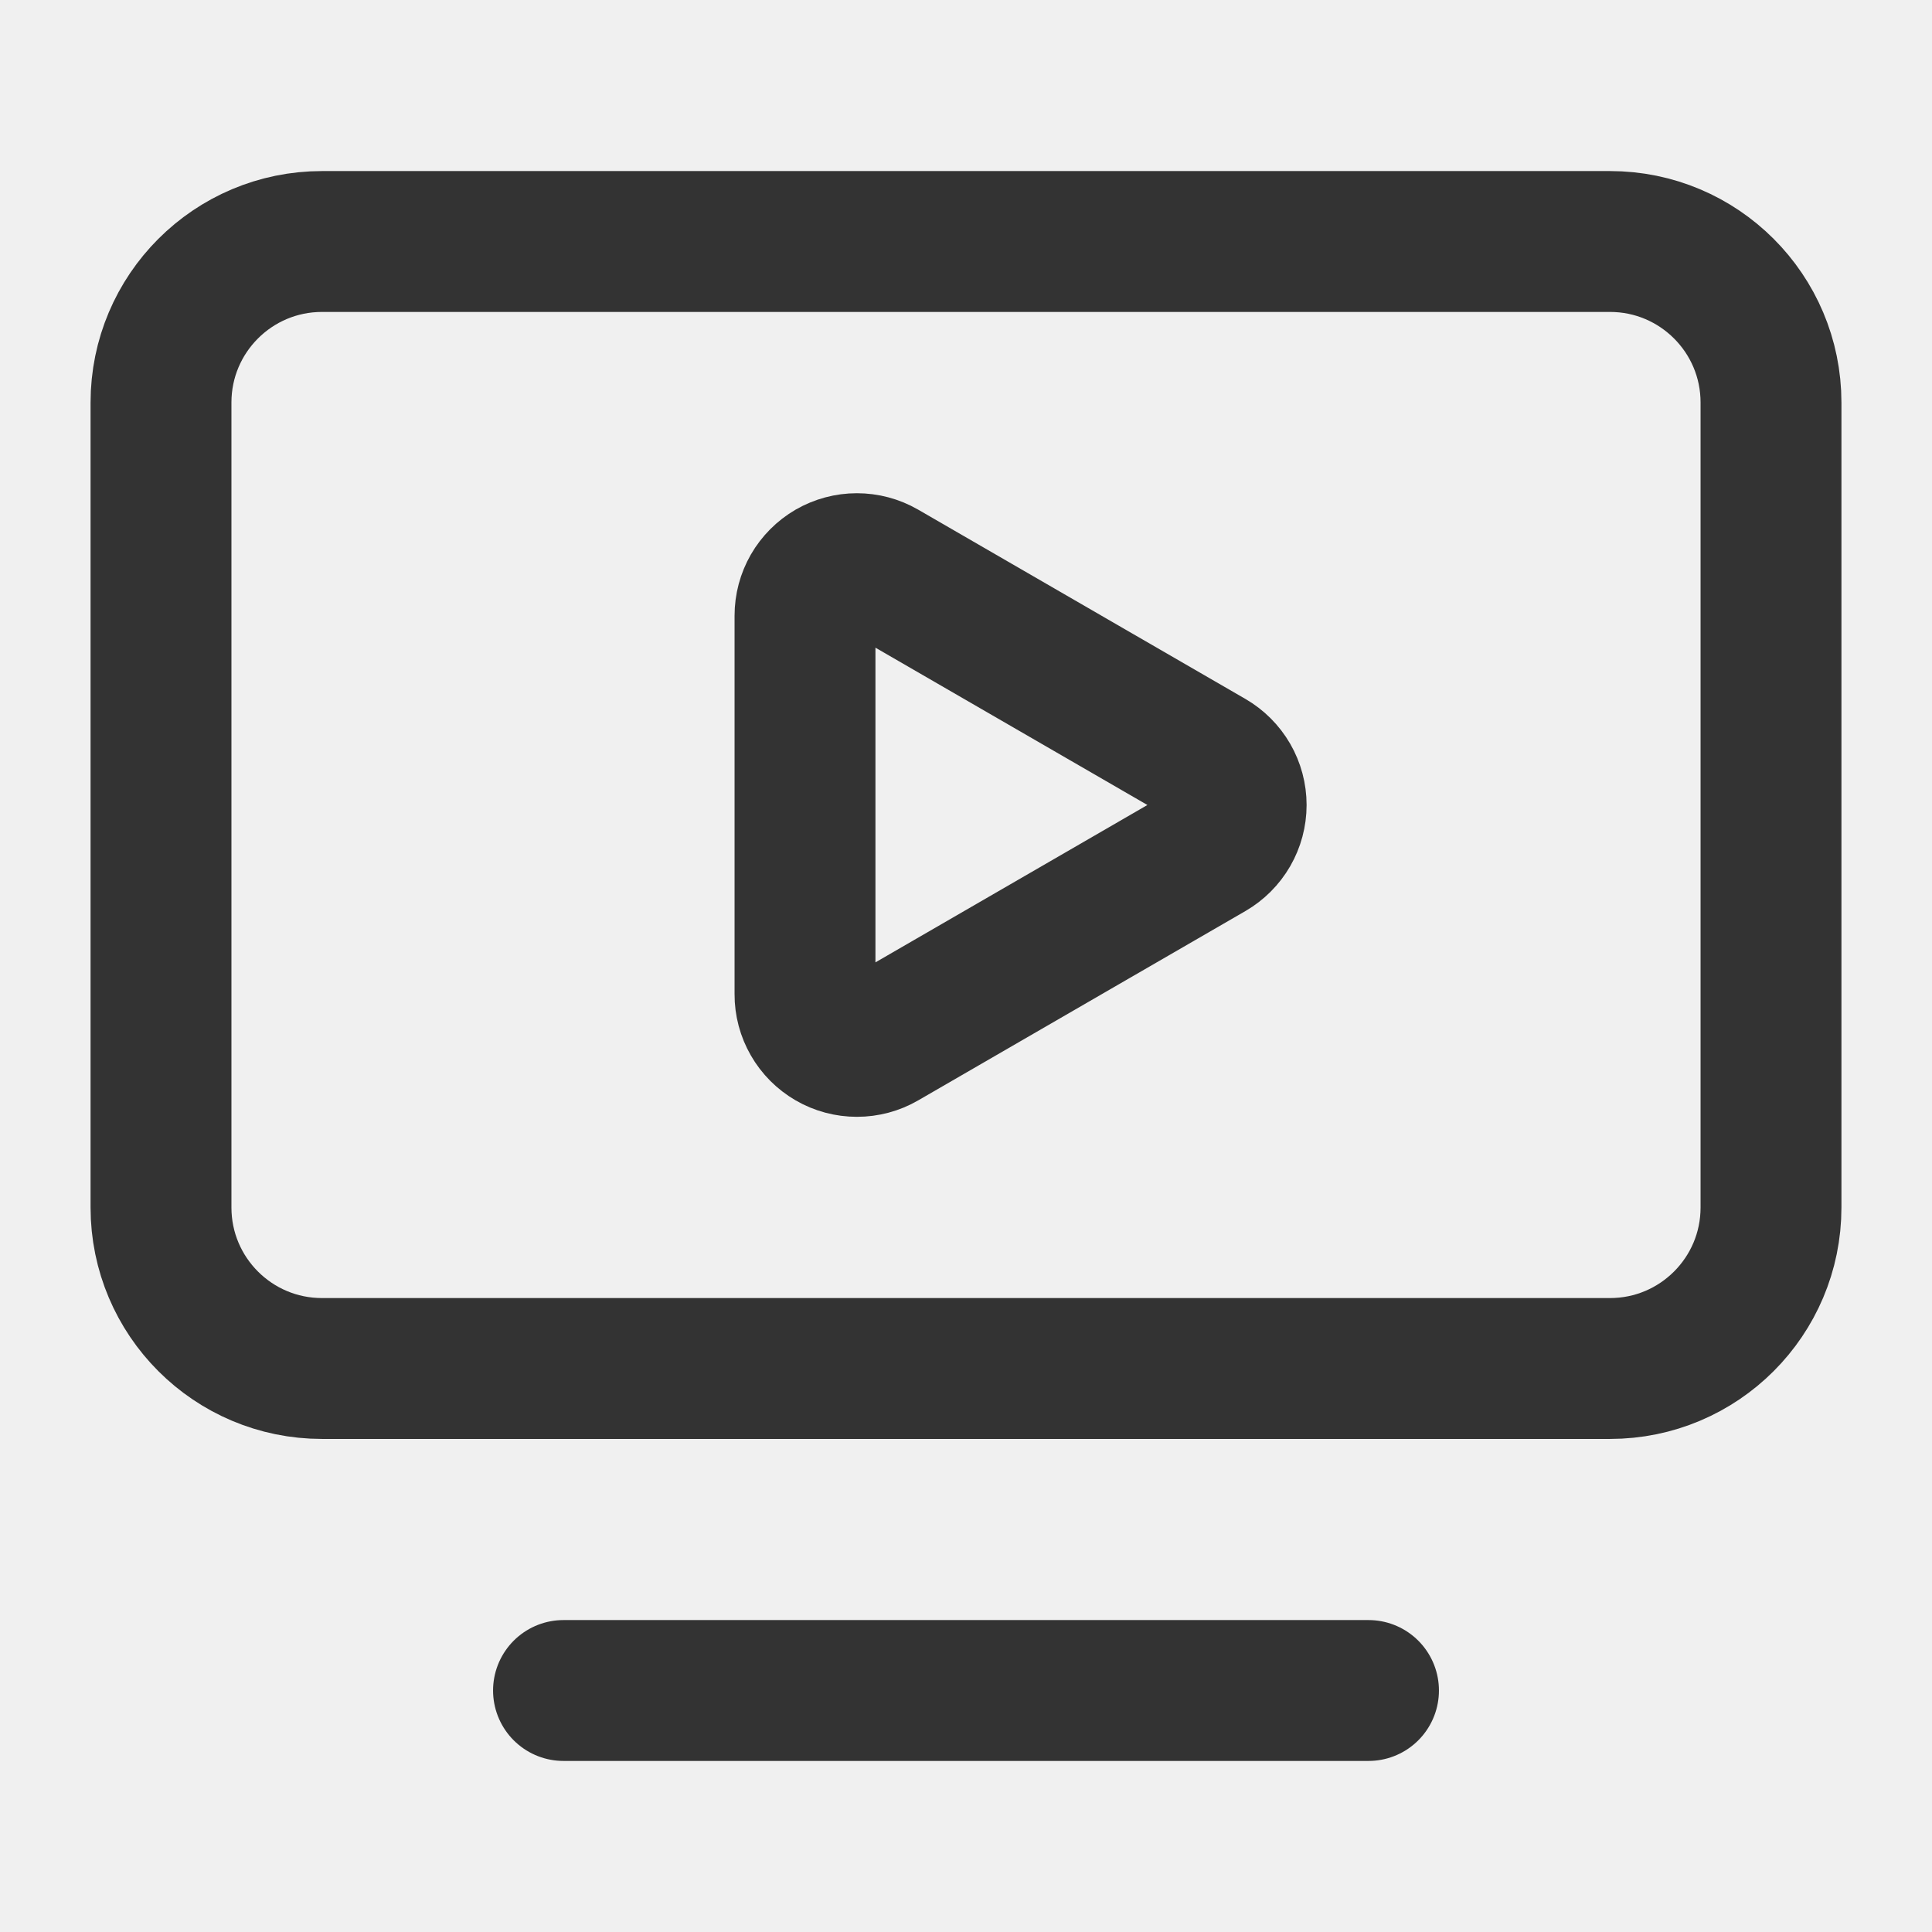
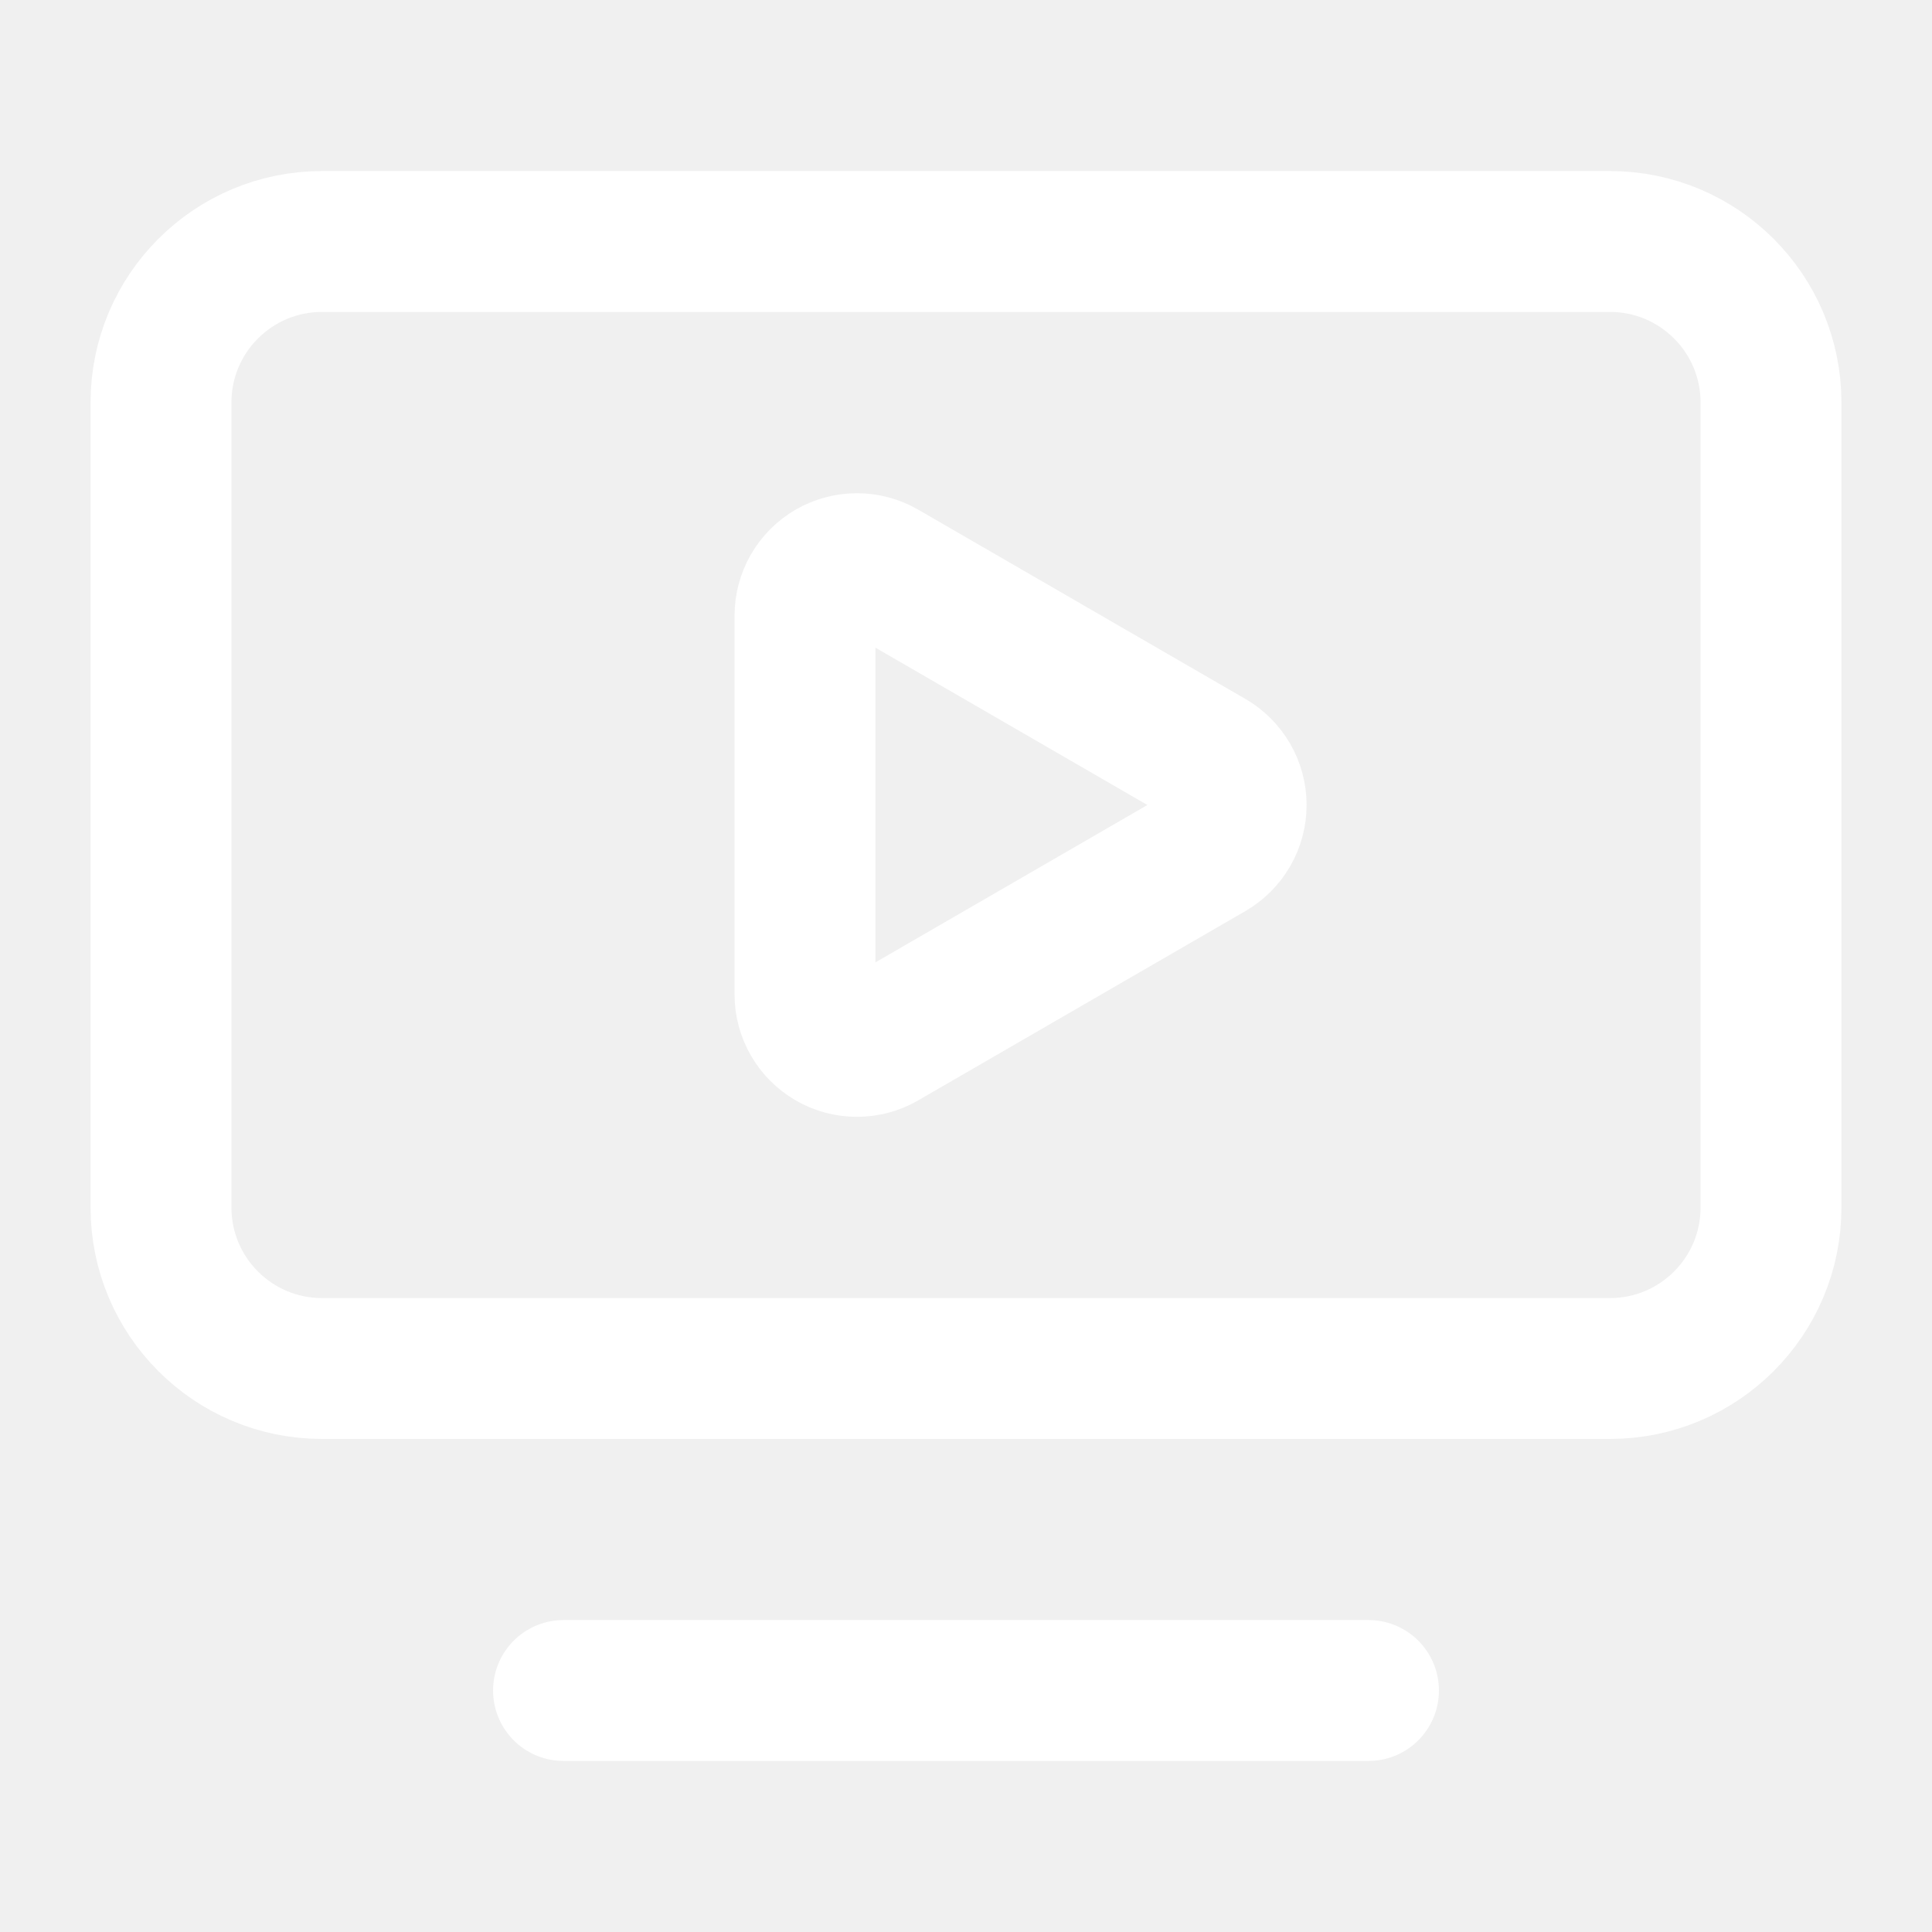
<svg xmlns="http://www.w3.org/2000/svg" width="48" height="48" viewBox="0 0 48 48" fill="none">
-   <path d="M14 42H34M30.066 18.88C30.262 18.994 30.425 19.157 30.539 19.354C30.652 19.55 30.712 19.773 30.712 20C30.712 20.227 30.652 20.45 30.539 20.646C30.425 20.843 30.262 21.006 30.066 21.12L21.936 25.824C21.74 25.938 21.517 25.997 21.29 25.997C21.063 25.997 20.84 25.938 20.644 25.824C20.448 25.71 20.285 25.547 20.172 25.35C20.059 25.154 19.999 24.931 20 24.704V15.296C20 15.069 20.059 14.847 20.172 14.65C20.285 14.454 20.448 14.291 20.643 14.177C20.84 14.064 21.062 14.004 21.289 14.004C21.515 14.004 21.738 14.063 21.934 14.176L30.066 18.88ZM8 6H40C42.209 6 44 7.791 44 10V30C44 32.209 42.209 34 40 34H8C5.791 34 4 32.209 4 30V10C4 7.791 5.791 6 8 6Z" stroke="#333333" stroke-width="3.5" stroke-linecap="round" stroke-linejoin="round" />
+   <path d="M14 42H34M30.066 18.88C30.262 18.994 30.425 19.157 30.539 19.354C30.652 19.55 30.712 19.773 30.712 20C30.712 20.227 30.652 20.45 30.539 20.646C30.425 20.843 30.262 21.006 30.066 21.12L21.936 25.824C21.74 25.938 21.517 25.997 21.29 25.997C21.063 25.997 20.84 25.938 20.644 25.824C20.448 25.71 20.285 25.547 20.172 25.35C20.059 25.154 19.999 24.931 20 24.704V15.296C20 15.069 20.059 14.847 20.172 14.65C20.285 14.454 20.448 14.291 20.643 14.177C20.84 14.064 21.062 14.004 21.289 14.004C21.515 14.004 21.738 14.063 21.934 14.176L30.066 18.88ZM8 6H40C42.209 6 44 7.791 44 10V30C44 32.209 42.209 34 40 34H8C5.791 34 4 32.209 4 30V10C4 7.791 5.791 6 8 6Z" stroke="white" stroke-width="3.5" stroke-linecap="round" stroke-linejoin="round" />
</svg>
